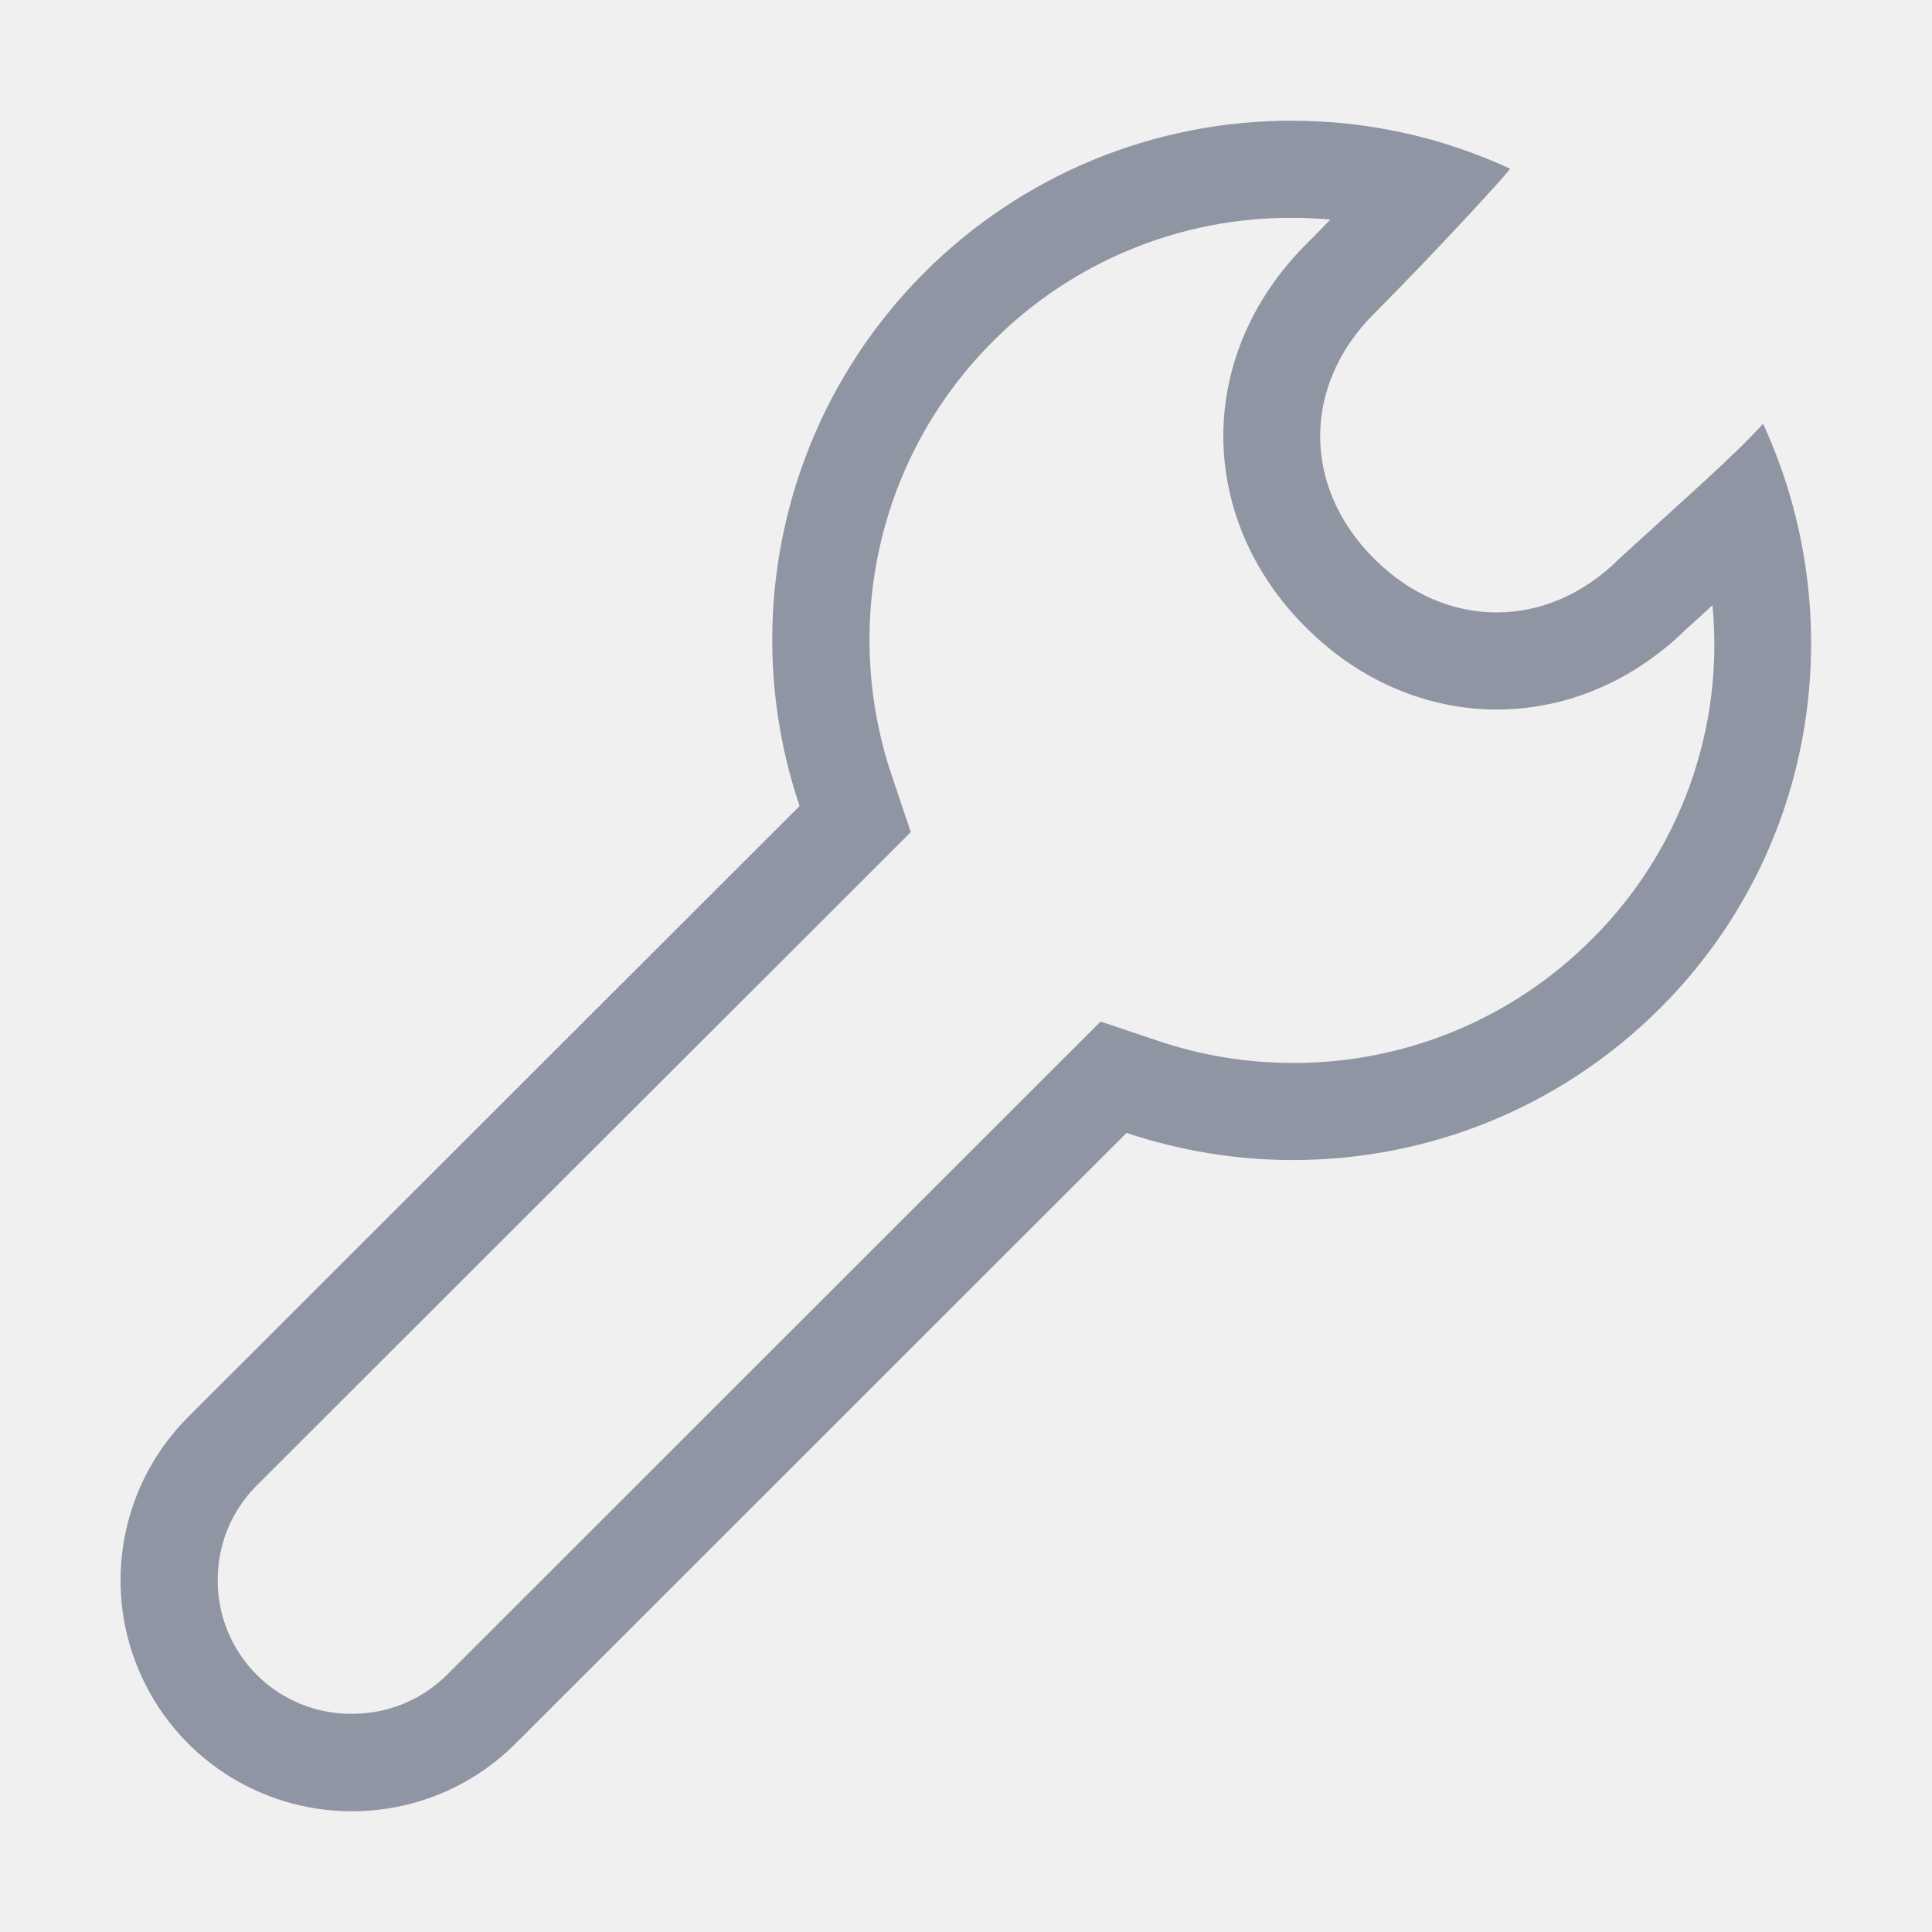
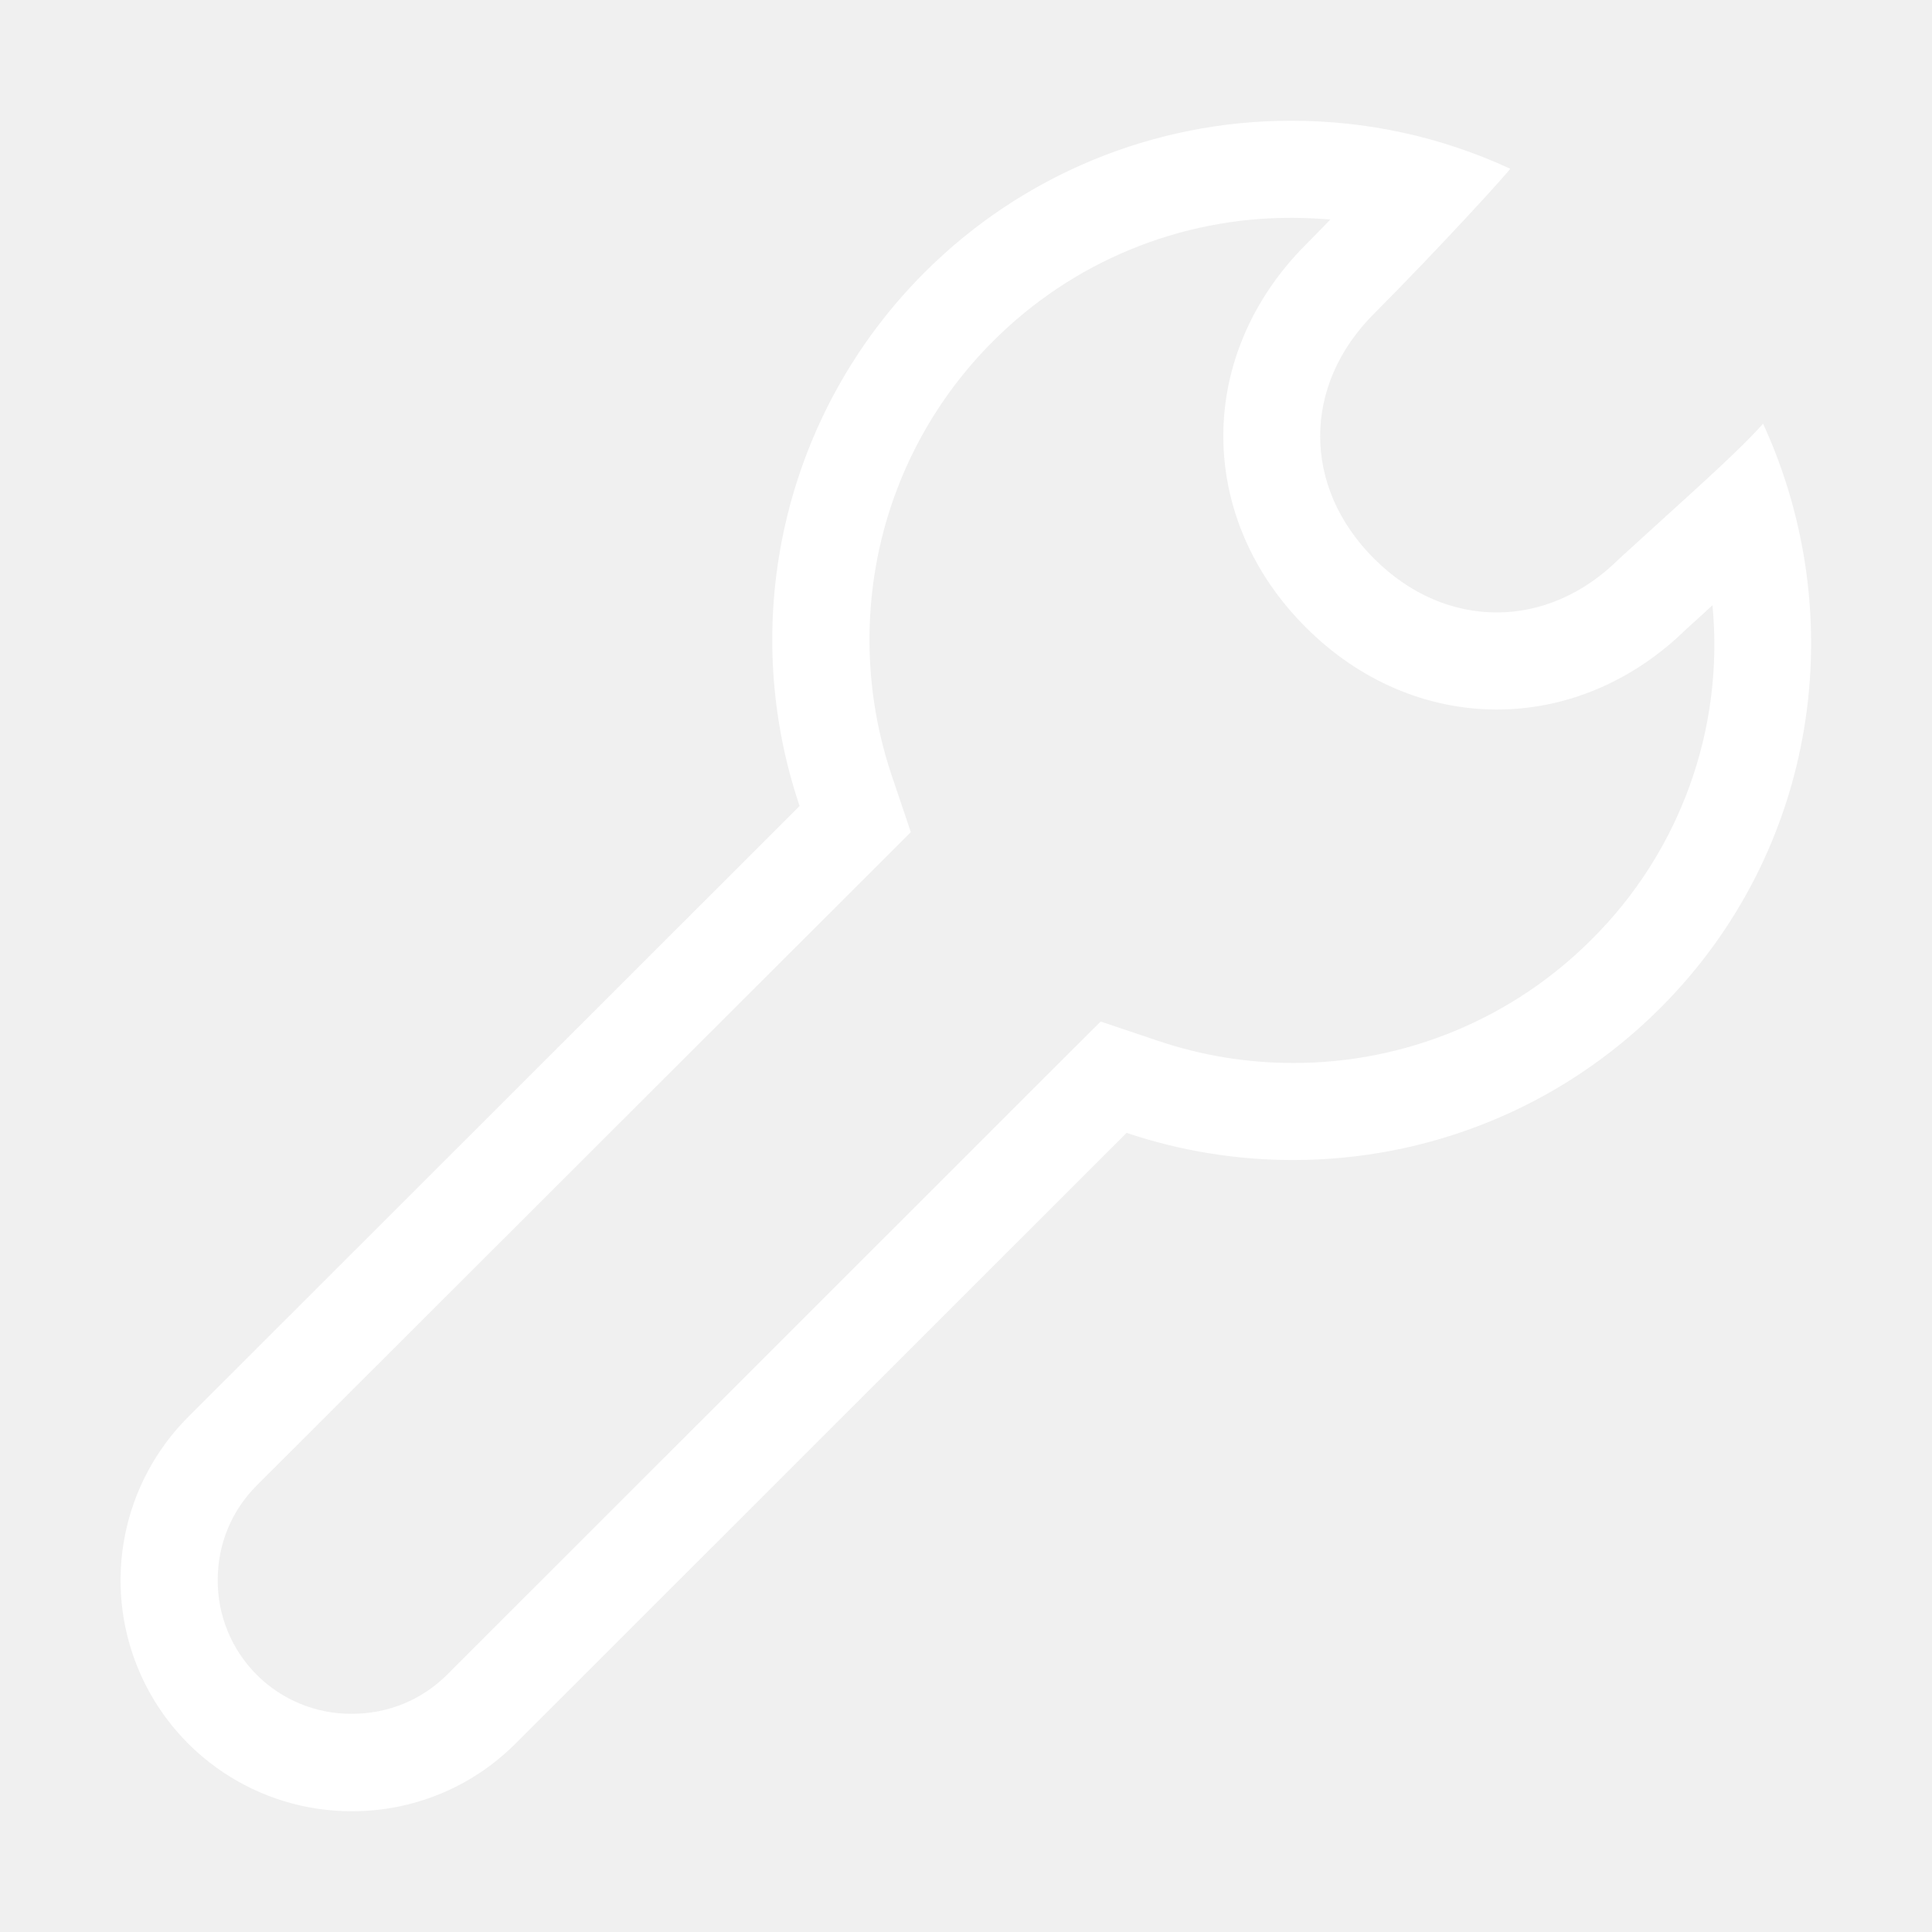
<svg xmlns="http://www.w3.org/2000/svg" width="16" height="16">
-   <path d="M10.697 1.804c.106 0 .214.005.32.014-.066.07-.136.14-.203.208-.44.44-.683 1.003-.683 1.584 0 .583.242 1.146.683 1.585.439.44 1 .681 1.583.681.575 0 1.131-.236 1.569-.667.077-.068.147-.134.216-.197a3.438 3.438 0 0 1-1 2.767 3.48 3.48 0 0 1-2.473 1.024 3.49 3.49 0 0 1-1.124-.185l-.47-.158-.352.351-5.06 5.058c-.211.21-.49.324-.788.324a1.103 1.103 0 0 1-1.112-1.108c0-.297.114-.574.324-.784L7.19 7.244l.353-.353-.16-.474a3.527 3.527 0 0 1-.097-1.89 3.48 3.48 0 0 1 .937-1.7 3.477 3.477 0 0 1 2.475-1.023zm0-.804a4.286 4.286 0 0 0-3.041 1.257 4.3 4.3 0 0 0-1.034 4.418l-5.061 5.057A1.913 1.913 0 0 0 2.916 15c.49 0 .98-.187 1.354-.561L9.33 9.382c.447.15.912.225 1.379.225 1.1 0 2.201-.42 3.04-1.258 1.311-1.31 1.583-3.25.852-4.84-.238.265-.63.604-1.191 1.118-.298.297-.656.445-1.015.445-.361 0-.718-.148-1.015-.445-.596-.594-.596-1.436 0-2.03.546-.548 1.137-1.197 1.126-1.2A4.297 4.297 0 0 0 10.697 1z" fill="#8F95A2" fill-rule="nonzero" />
+   <path d="M10.697 1.804c.106 0 .214.005.32.014-.066.07-.136.14-.203.208-.44.44-.683 1.003-.683 1.584 0 .583.242 1.146.683 1.585.439.44 1 .681 1.583.681.575 0 1.131-.236 1.569-.667.077-.068.147-.134.216-.197a3.438 3.438 0 0 1-1 2.767 3.48 3.48 0 0 1-2.473 1.024 3.49 3.49 0 0 1-1.124-.185l-.47-.158-.352.351-5.06 5.058c-.211.21-.49.324-.788.324a1.103 1.103 0 0 1-1.112-1.108c0-.297.114-.574.324-.784L7.19 7.244l.353-.353-.16-.474a3.527 3.527 0 0 1-.097-1.89 3.48 3.48 0 0 1 .937-1.7 3.477 3.477 0 0 1 2.475-1.023zm0-.804a4.286 4.286 0 0 0-3.041 1.257 4.3 4.3 0 0 0-1.034 4.418l-5.061 5.057A1.913 1.913 0 0 0 2.916 15c.49 0 .98-.187 1.354-.561L9.33 9.382c.447.15.912.225 1.379.225 1.1 0 2.201-.42 3.04-1.258 1.311-1.31 1.583-3.25.852-4.84-.238.265-.63.604-1.191 1.118-.298.297-.656.445-1.015.445-.361 0-.718-.148-1.015-.445-.596-.594-.596-1.436 0-2.03.546-.548 1.137-1.197 1.126-1.2A4.297 4.297 0 0 0 10.697 1z" fill="#FFF" fill-rule="nonzero" />
</svg>
